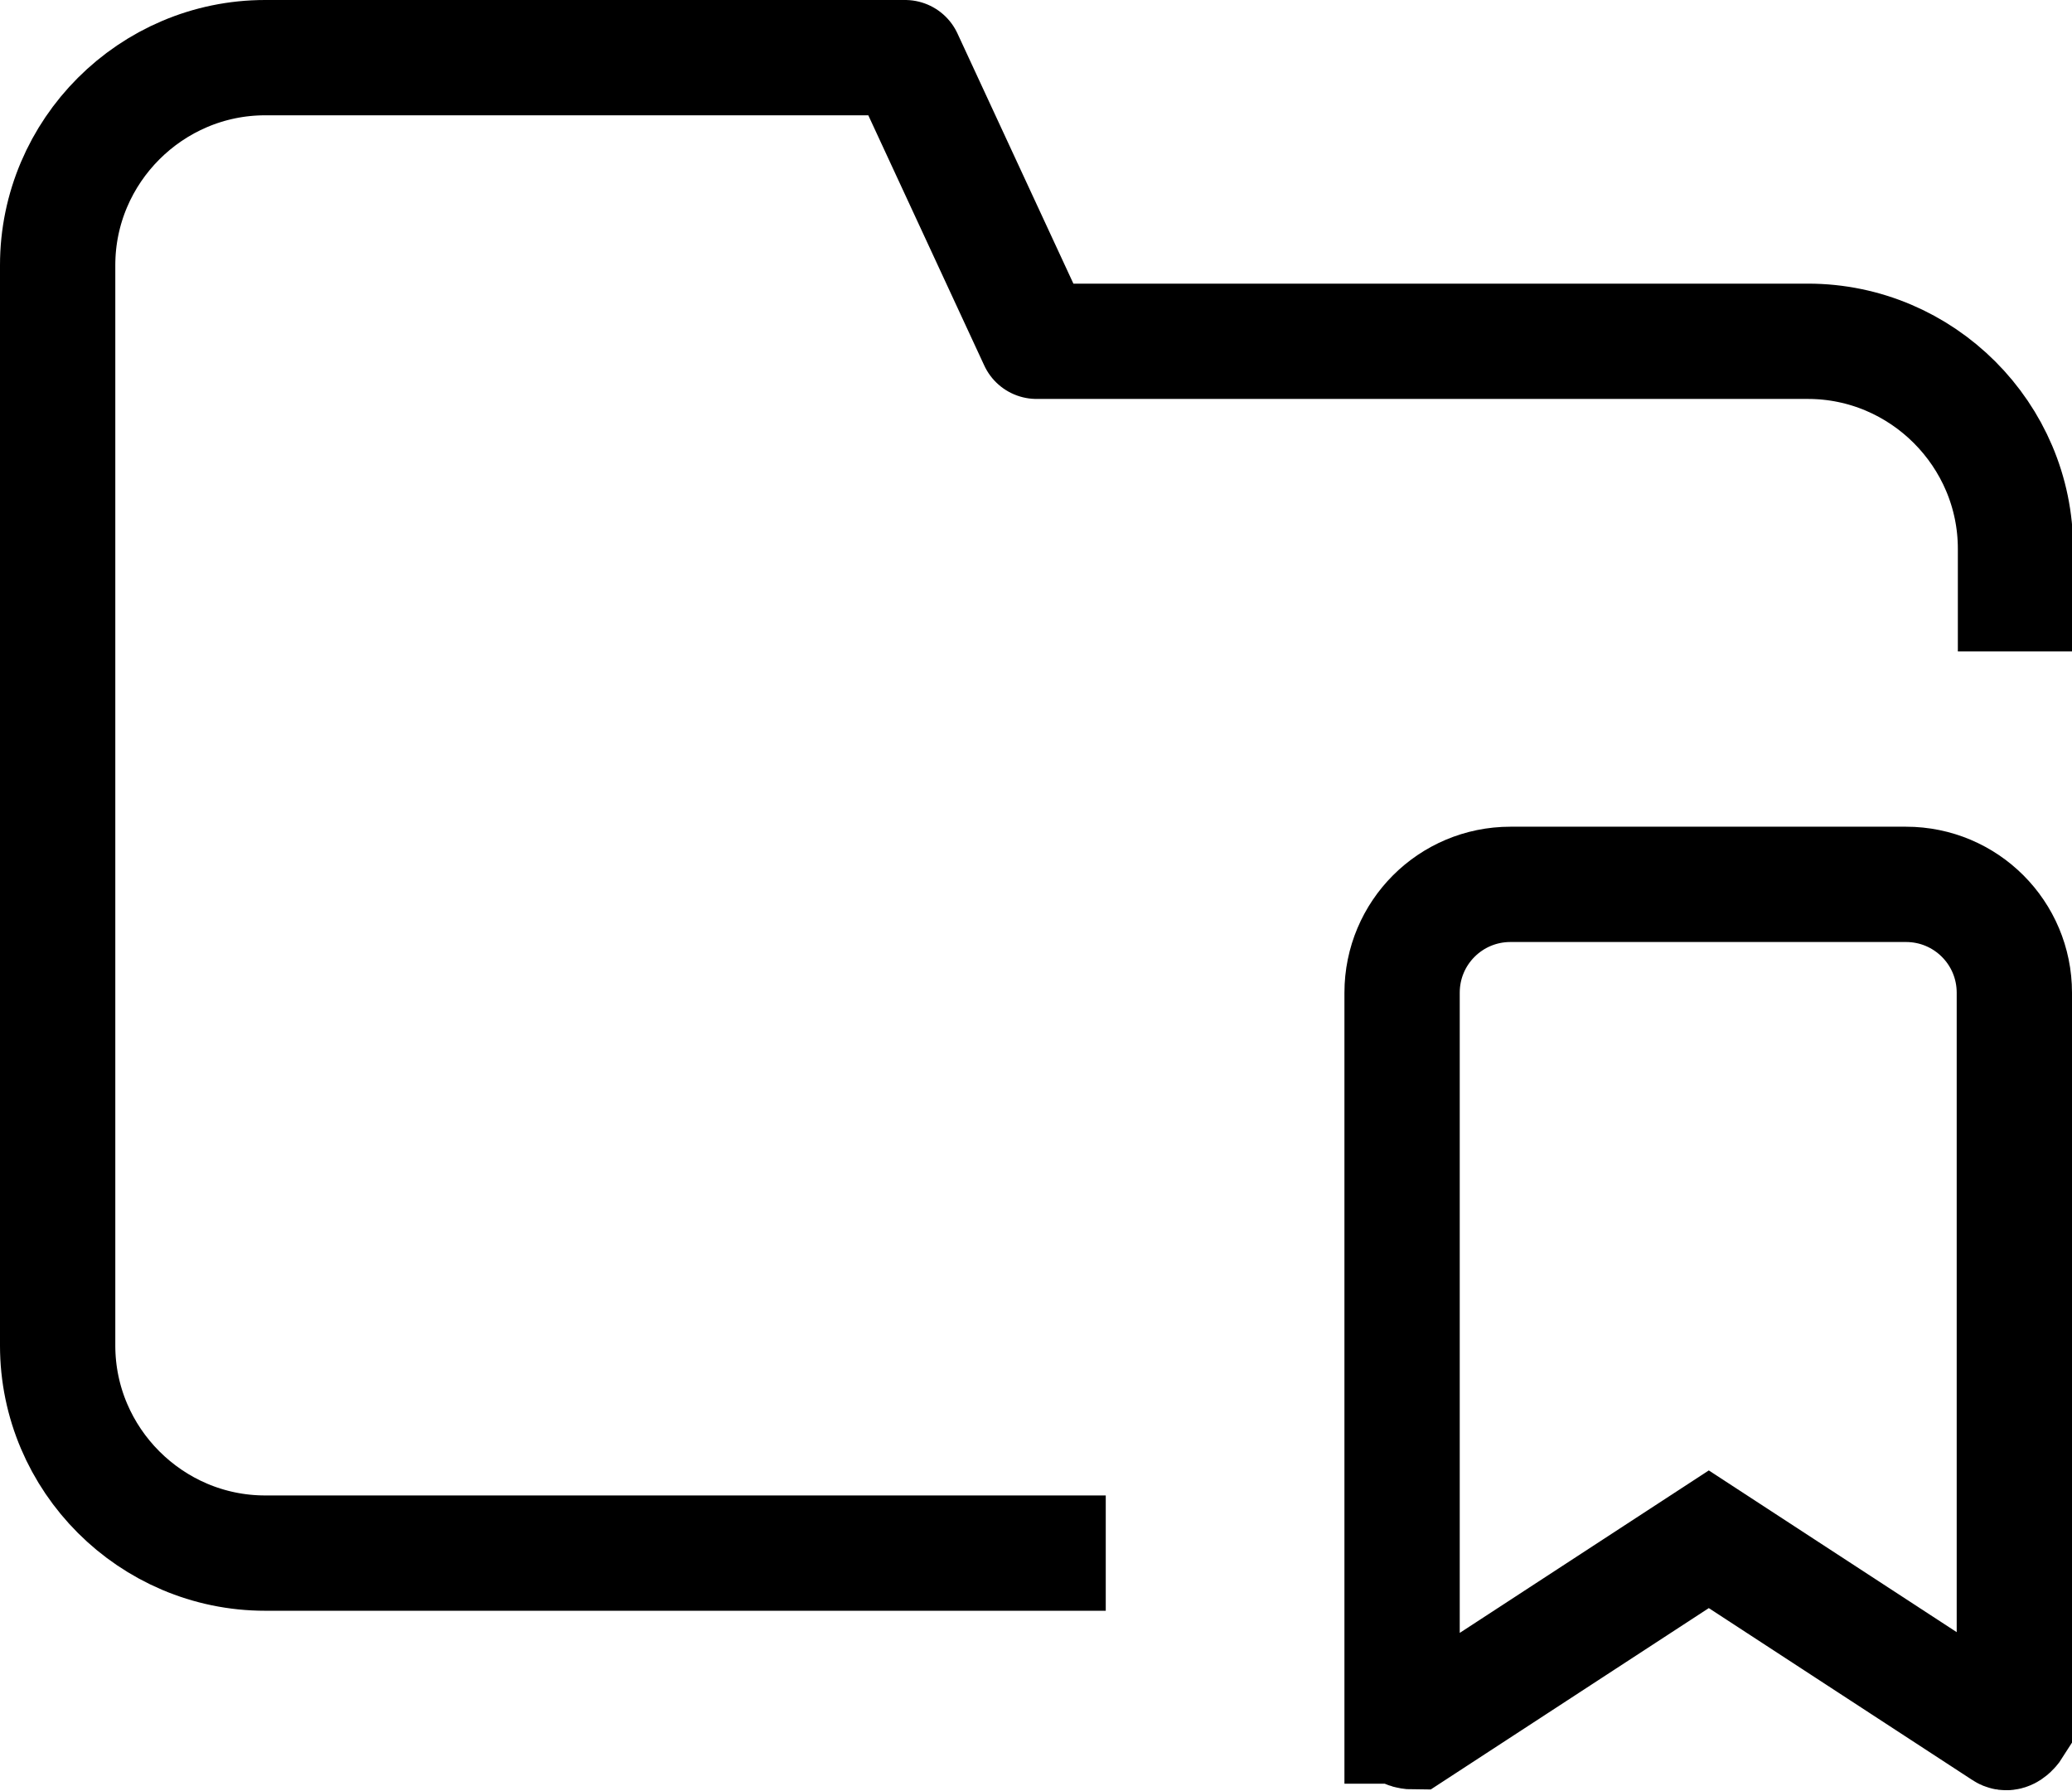
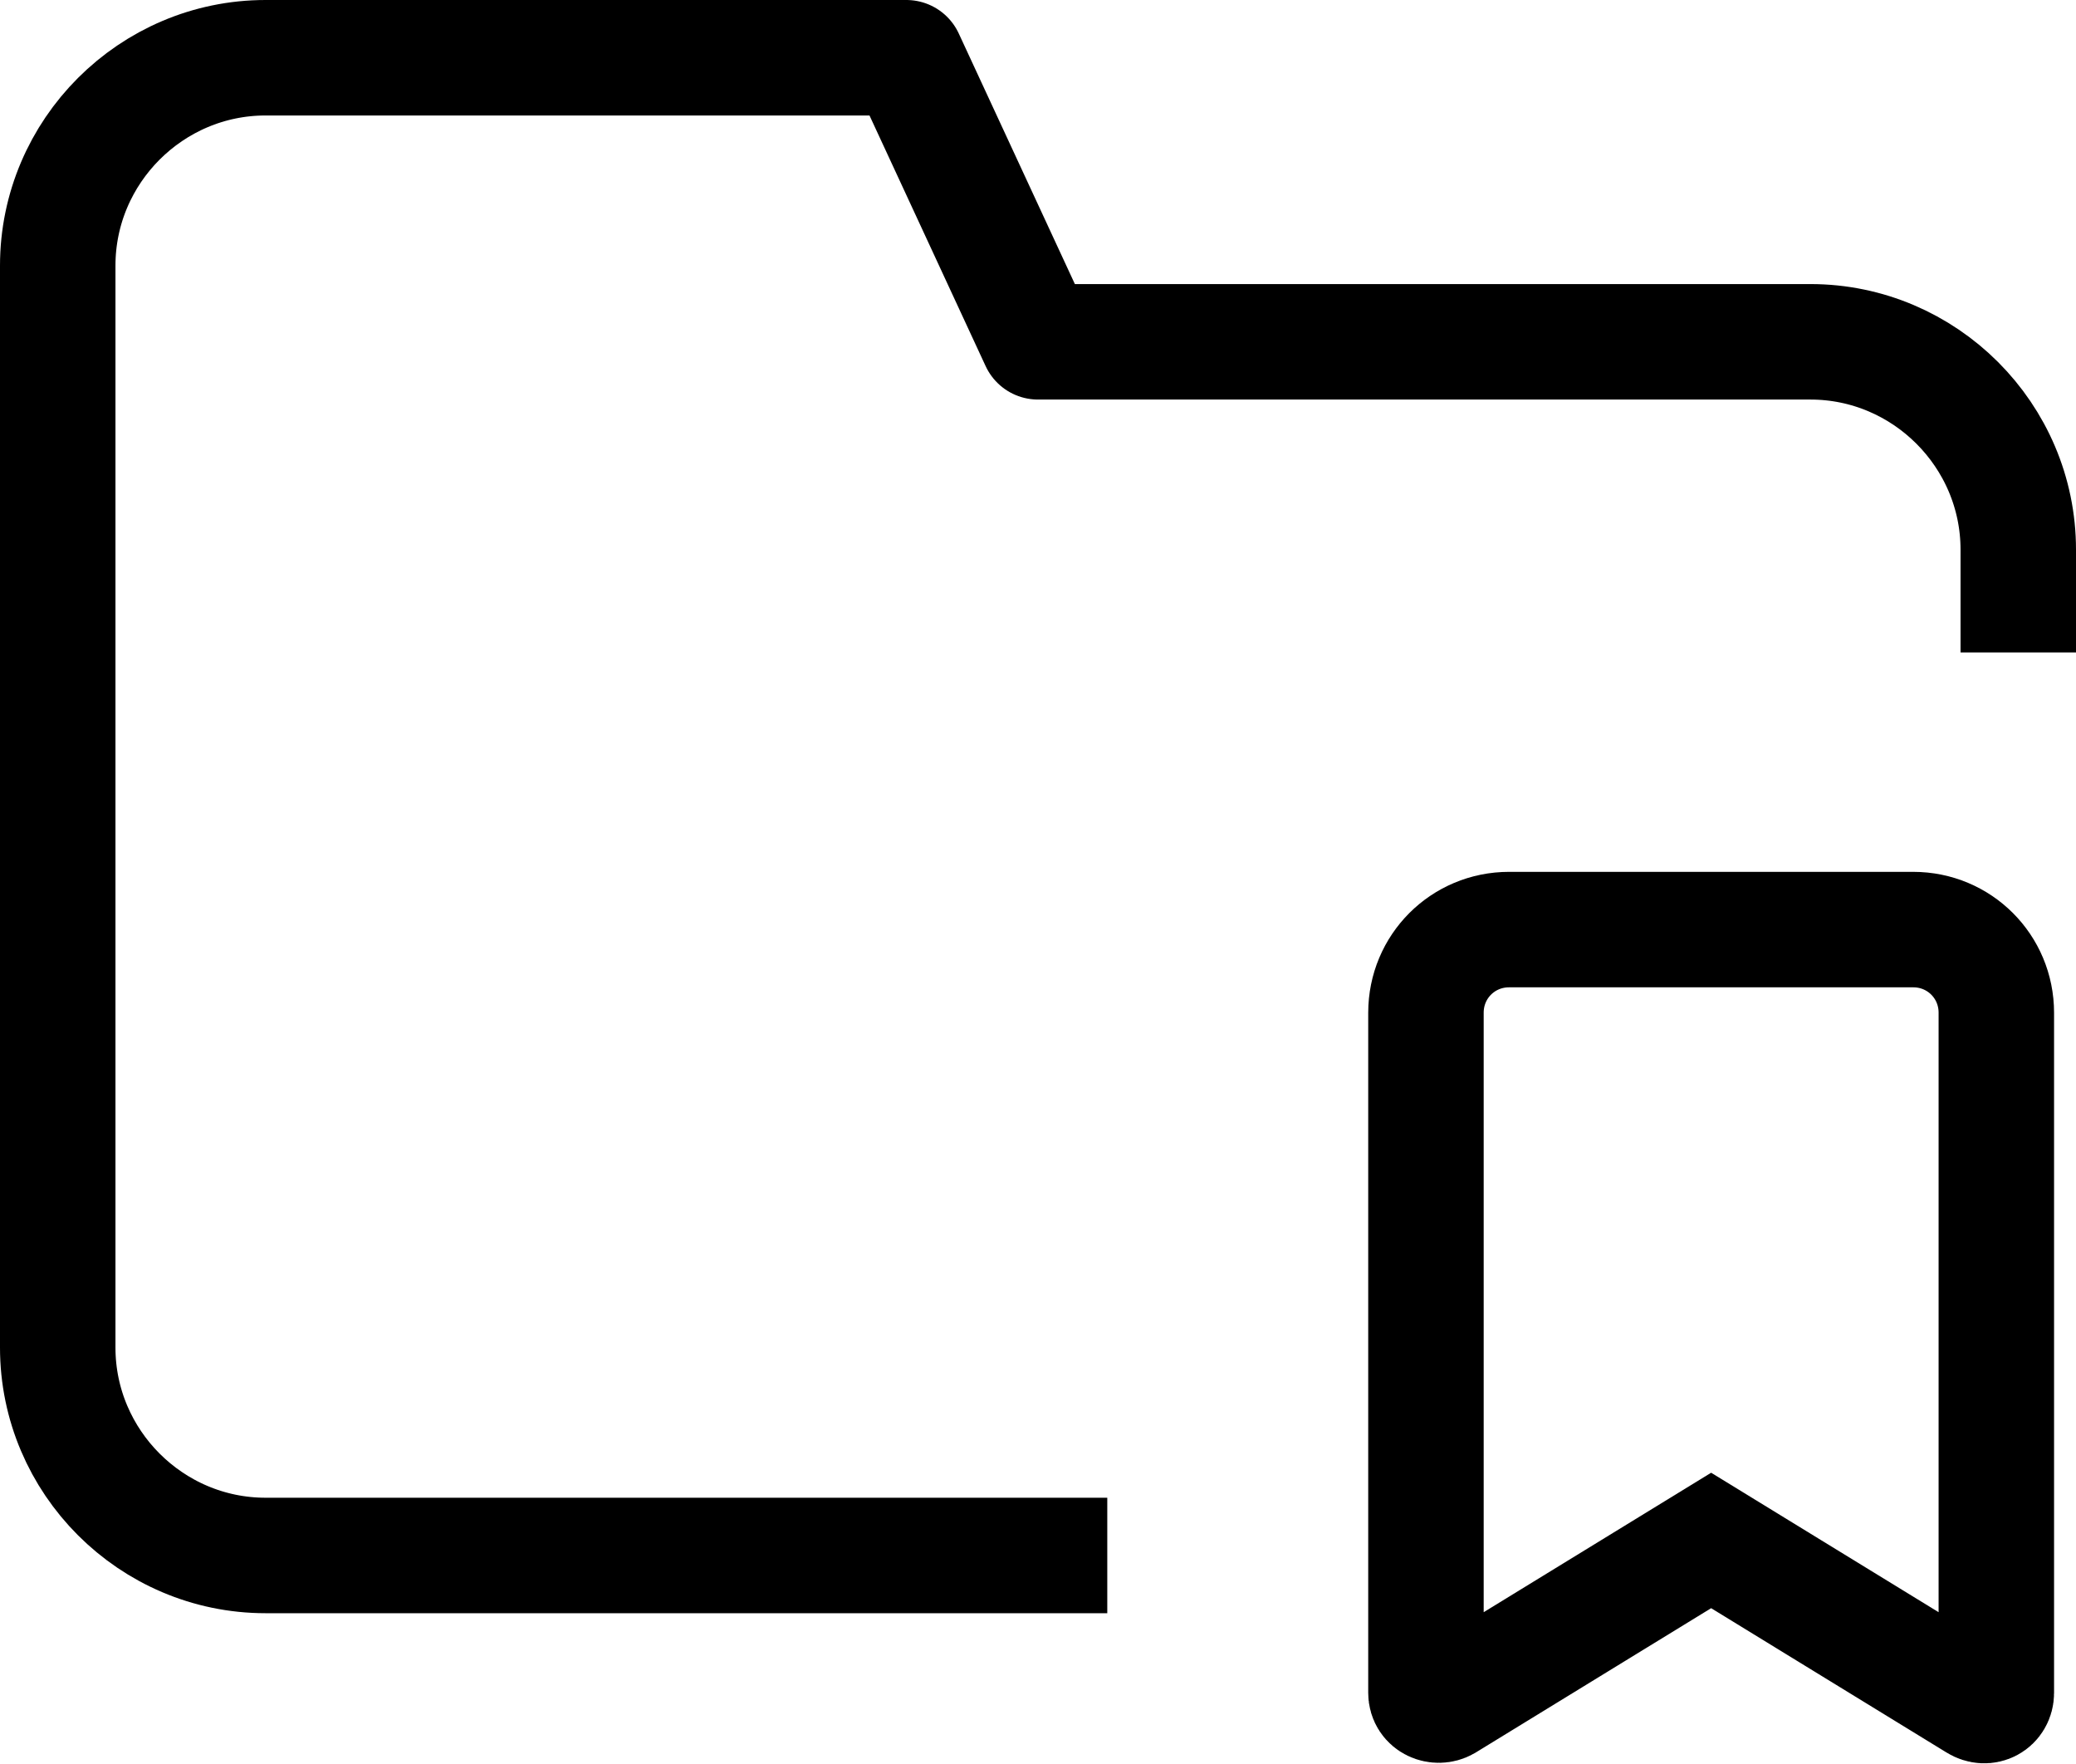
- <svg xmlns="http://www.w3.org/2000/svg" id="uuid-0d9dcfcb-ab7f-4a23-a15e-960dd1b862df" width="17.97" height="15.53" viewBox="0 0 17.97 15.53">
-   <path d="m9.59,13.47H2.3c-.99,0-1.8-.81-1.8-1.8V2.3c0-.99.81-1.8,1.8-1.8h5.55l1.14,2.46h6.69c.99,0,1.8.81,1.8,1.8v.89" fill="none" stroke="#000" stroke-linejoin="round" />
-   <path d="m12.16,14.97v-6.36c0-.52.42-.94.94-.94h3.43c.52,0,.94.42.94.94v6.36s-.05.08-.09.05l-2.56-1.67-2.56,1.67s-.09,0-.09-.05Z" fill="none" stroke="#000" stroke-miterlimit="10" />
+ <svg xmlns="http://www.w3.org/2000/svg" id="Layer_1" data-name="Layer 1" viewBox="0 0 17.98 15.27">
+   <defs>
+     <style>
+       .cls-1 {
+         stroke-linejoin: round;
+       }
+ 
+       .cls-1, .cls-2 {
+         fill: none;
+         stroke: #000;
+       }
+ 
+       .cls-2 {
+         stroke-miterlimit: 10;
+       }
+     </style>
+   </defs>
+   <path class="cls-1" d="m9.59,13.47H2.3c-.99,0-1.8-.81-1.8-1.8V2.3c0-.99.81-1.8,1.8-1.8h5.55l1.14,2.46h6.69c.99,0,1.8.81,1.8,1.8v.89" />
+   <path class="cls-2" d="m12.35,14.66v-5.89c0-.4.32-.72.72-.72h3.5c.4,0,.72.32.72.72v5.89c0,.09-.09.14-.17.09l-2.3-1.41-2.3,1.41c-.07.04-.17,0-.17-.09Z" />
</svg>
